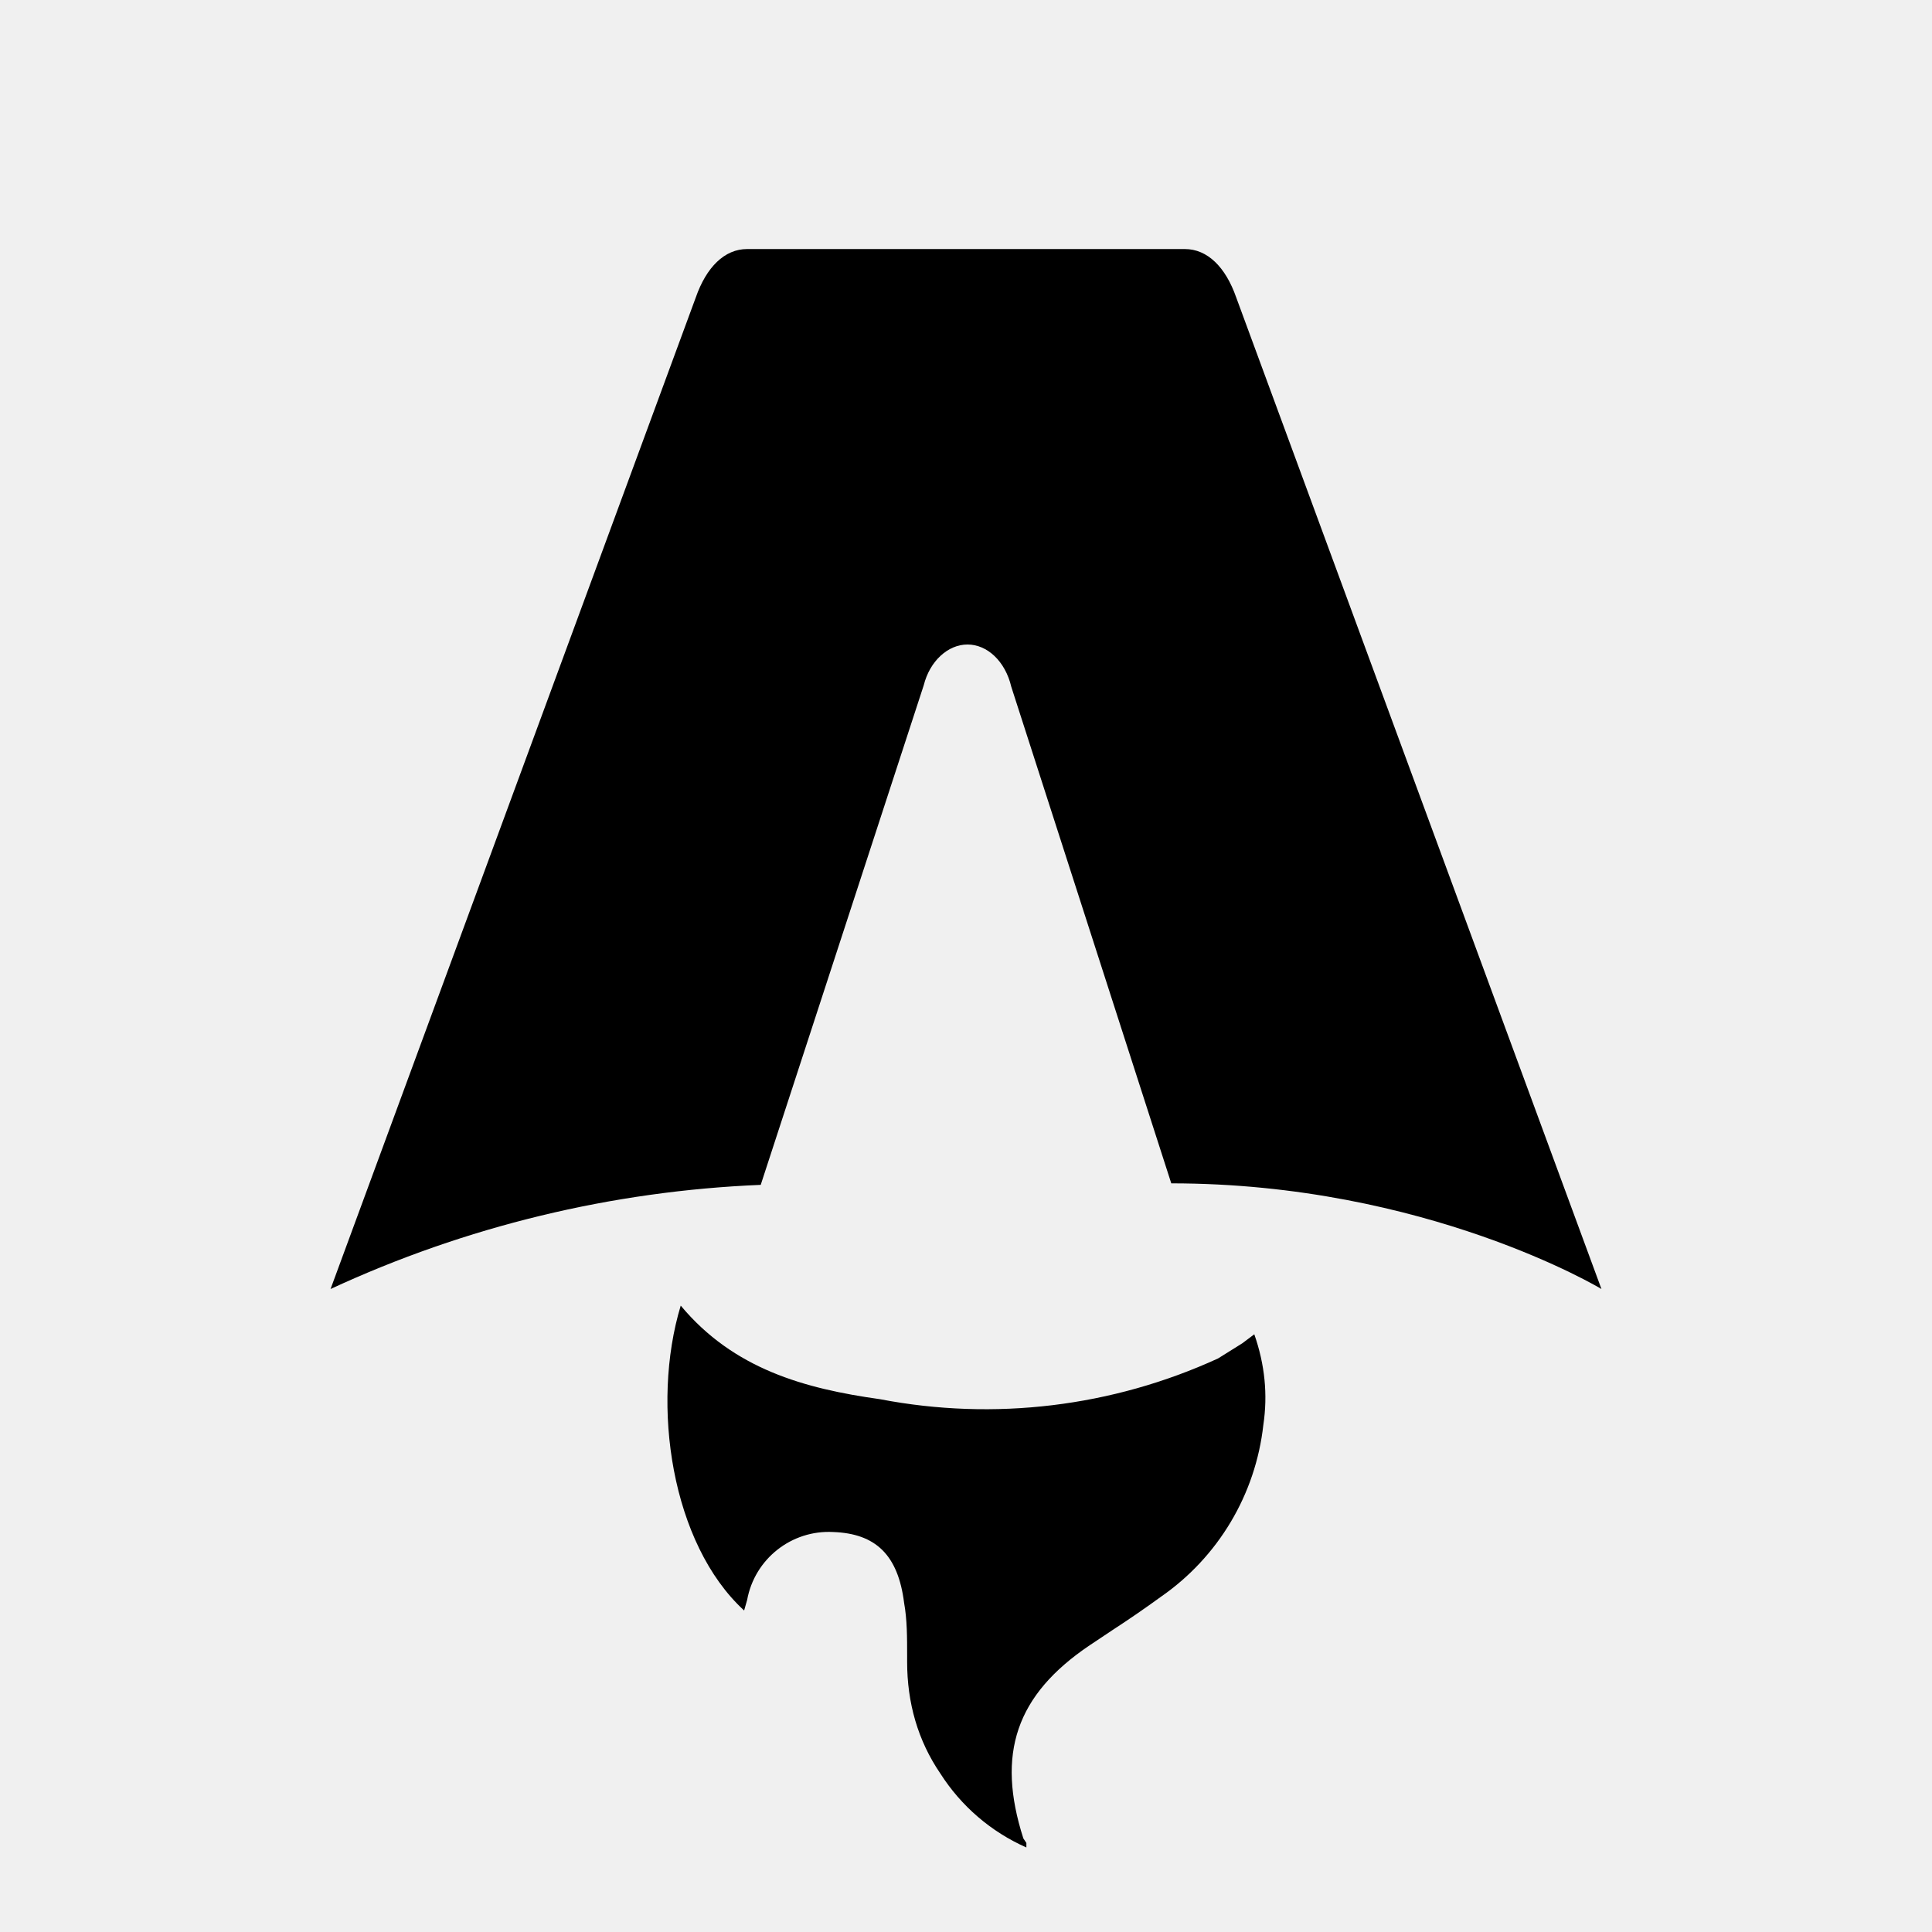
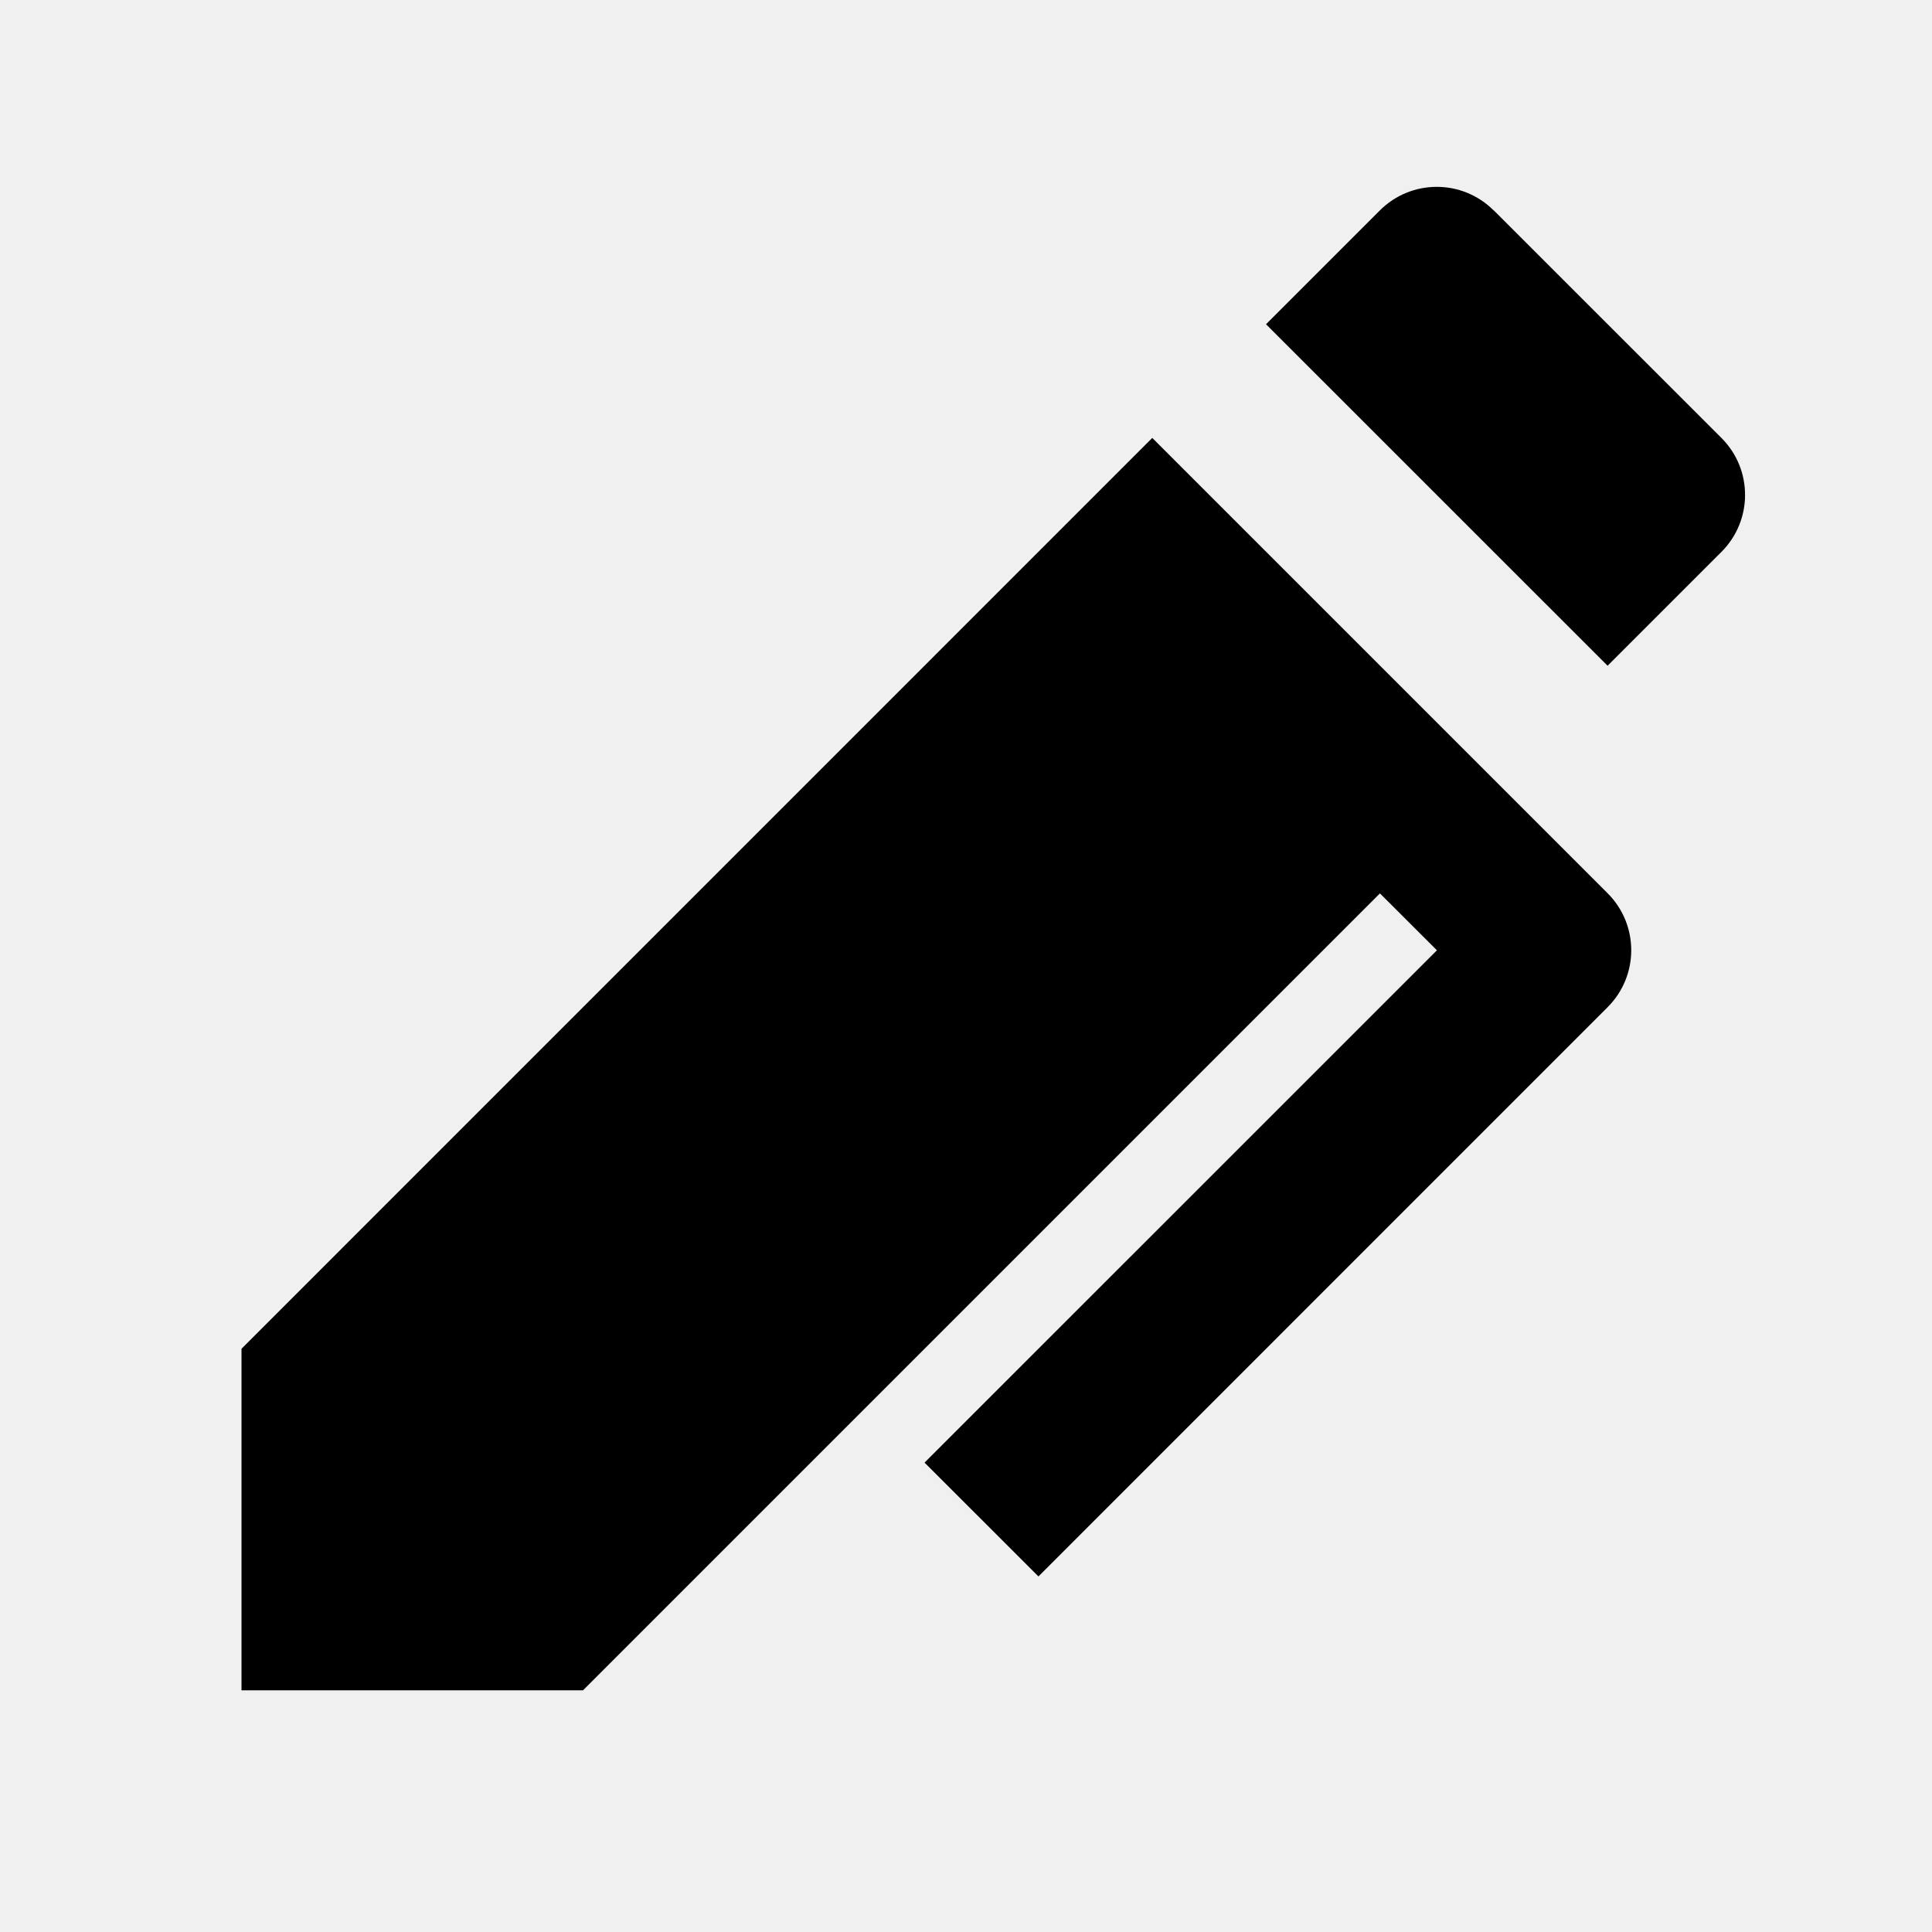
- <svg xmlns="http://www.w3.org/2000/svg" fill="none" viewBox="0 0 128 128">
-   <path d="M50.4 78.5a75.1 75.1 0 0 0-28.5 6.9l24.2-65.7c.7-2 1.9-3.2 3.4-3.2h29c1.5 0 2.7 1.2 3.4 3.2l24.2 65.7s-11.6-7-28.5-7L67 45.5c-.4-1.7-1.6-2.8-2.9-2.8-1.3 0-2.5 1.1-2.9 2.7L50.4 78.5Zm-1.1 28.2Zm-4.2-20.2c-2 6.6-.6 15.8 4.2 20.2a17.5 17.5 0 0 1 .2-.7 5.5 5.5 0 0 1 5.7-4.5c2.8.1 4.3 1.5 4.7 4.7.2 1.1.2 2.3.2 3.5v.4c0 2.7.7 5.2 2.2 7.4a13 13 0 0 0 5.7 4.9v-.3l-.2-.3c-1.8-5.6-.5-9.5 4.4-12.8l1.5-1a73 73 0 0 0 3.2-2.2 16 16 0 0 0 6.8-11.4c.3-2 .1-4-.6-6l-.8.6-1.6 1a37 37 0 0 1-22.4 2.7c-5-.7-9.7-2-13.2-6.2Z" />
-   <style>
-         path { fill: #000; }
-         @media (prefers-color-scheme: dark) {
-             path { fill: #FFF; }
-         }
-     </style>
+ <svg xmlns="http://www.w3.org/2000/svg" version="1.1" width="24" height="24">
+   <svg width="24" height="24" viewBox="0 0 24 24">
+     <path fill="#000" d="m17.85 11.805l-.708-.707l-9.9 9.9H3v-4.243L14.314 5.44l5.657 5.657a1 1 0 0 1 0 1.414L12.9 19.583l-1.415-1.414zm.706-9.192l2.829 2.828a1 1 0 0 1 0 1.414L19.97 8.27l-4.243-4.242l1.414-1.414a1 1 0 0 1 1.414 0" />
+   </svg>
+   <style>@media (prefers-color-scheme: light) { :root { filter: none; } }
+ @media (prefers-color-scheme: dark) { :root { filter: invert(100%); } }
+ </style>
</svg>
